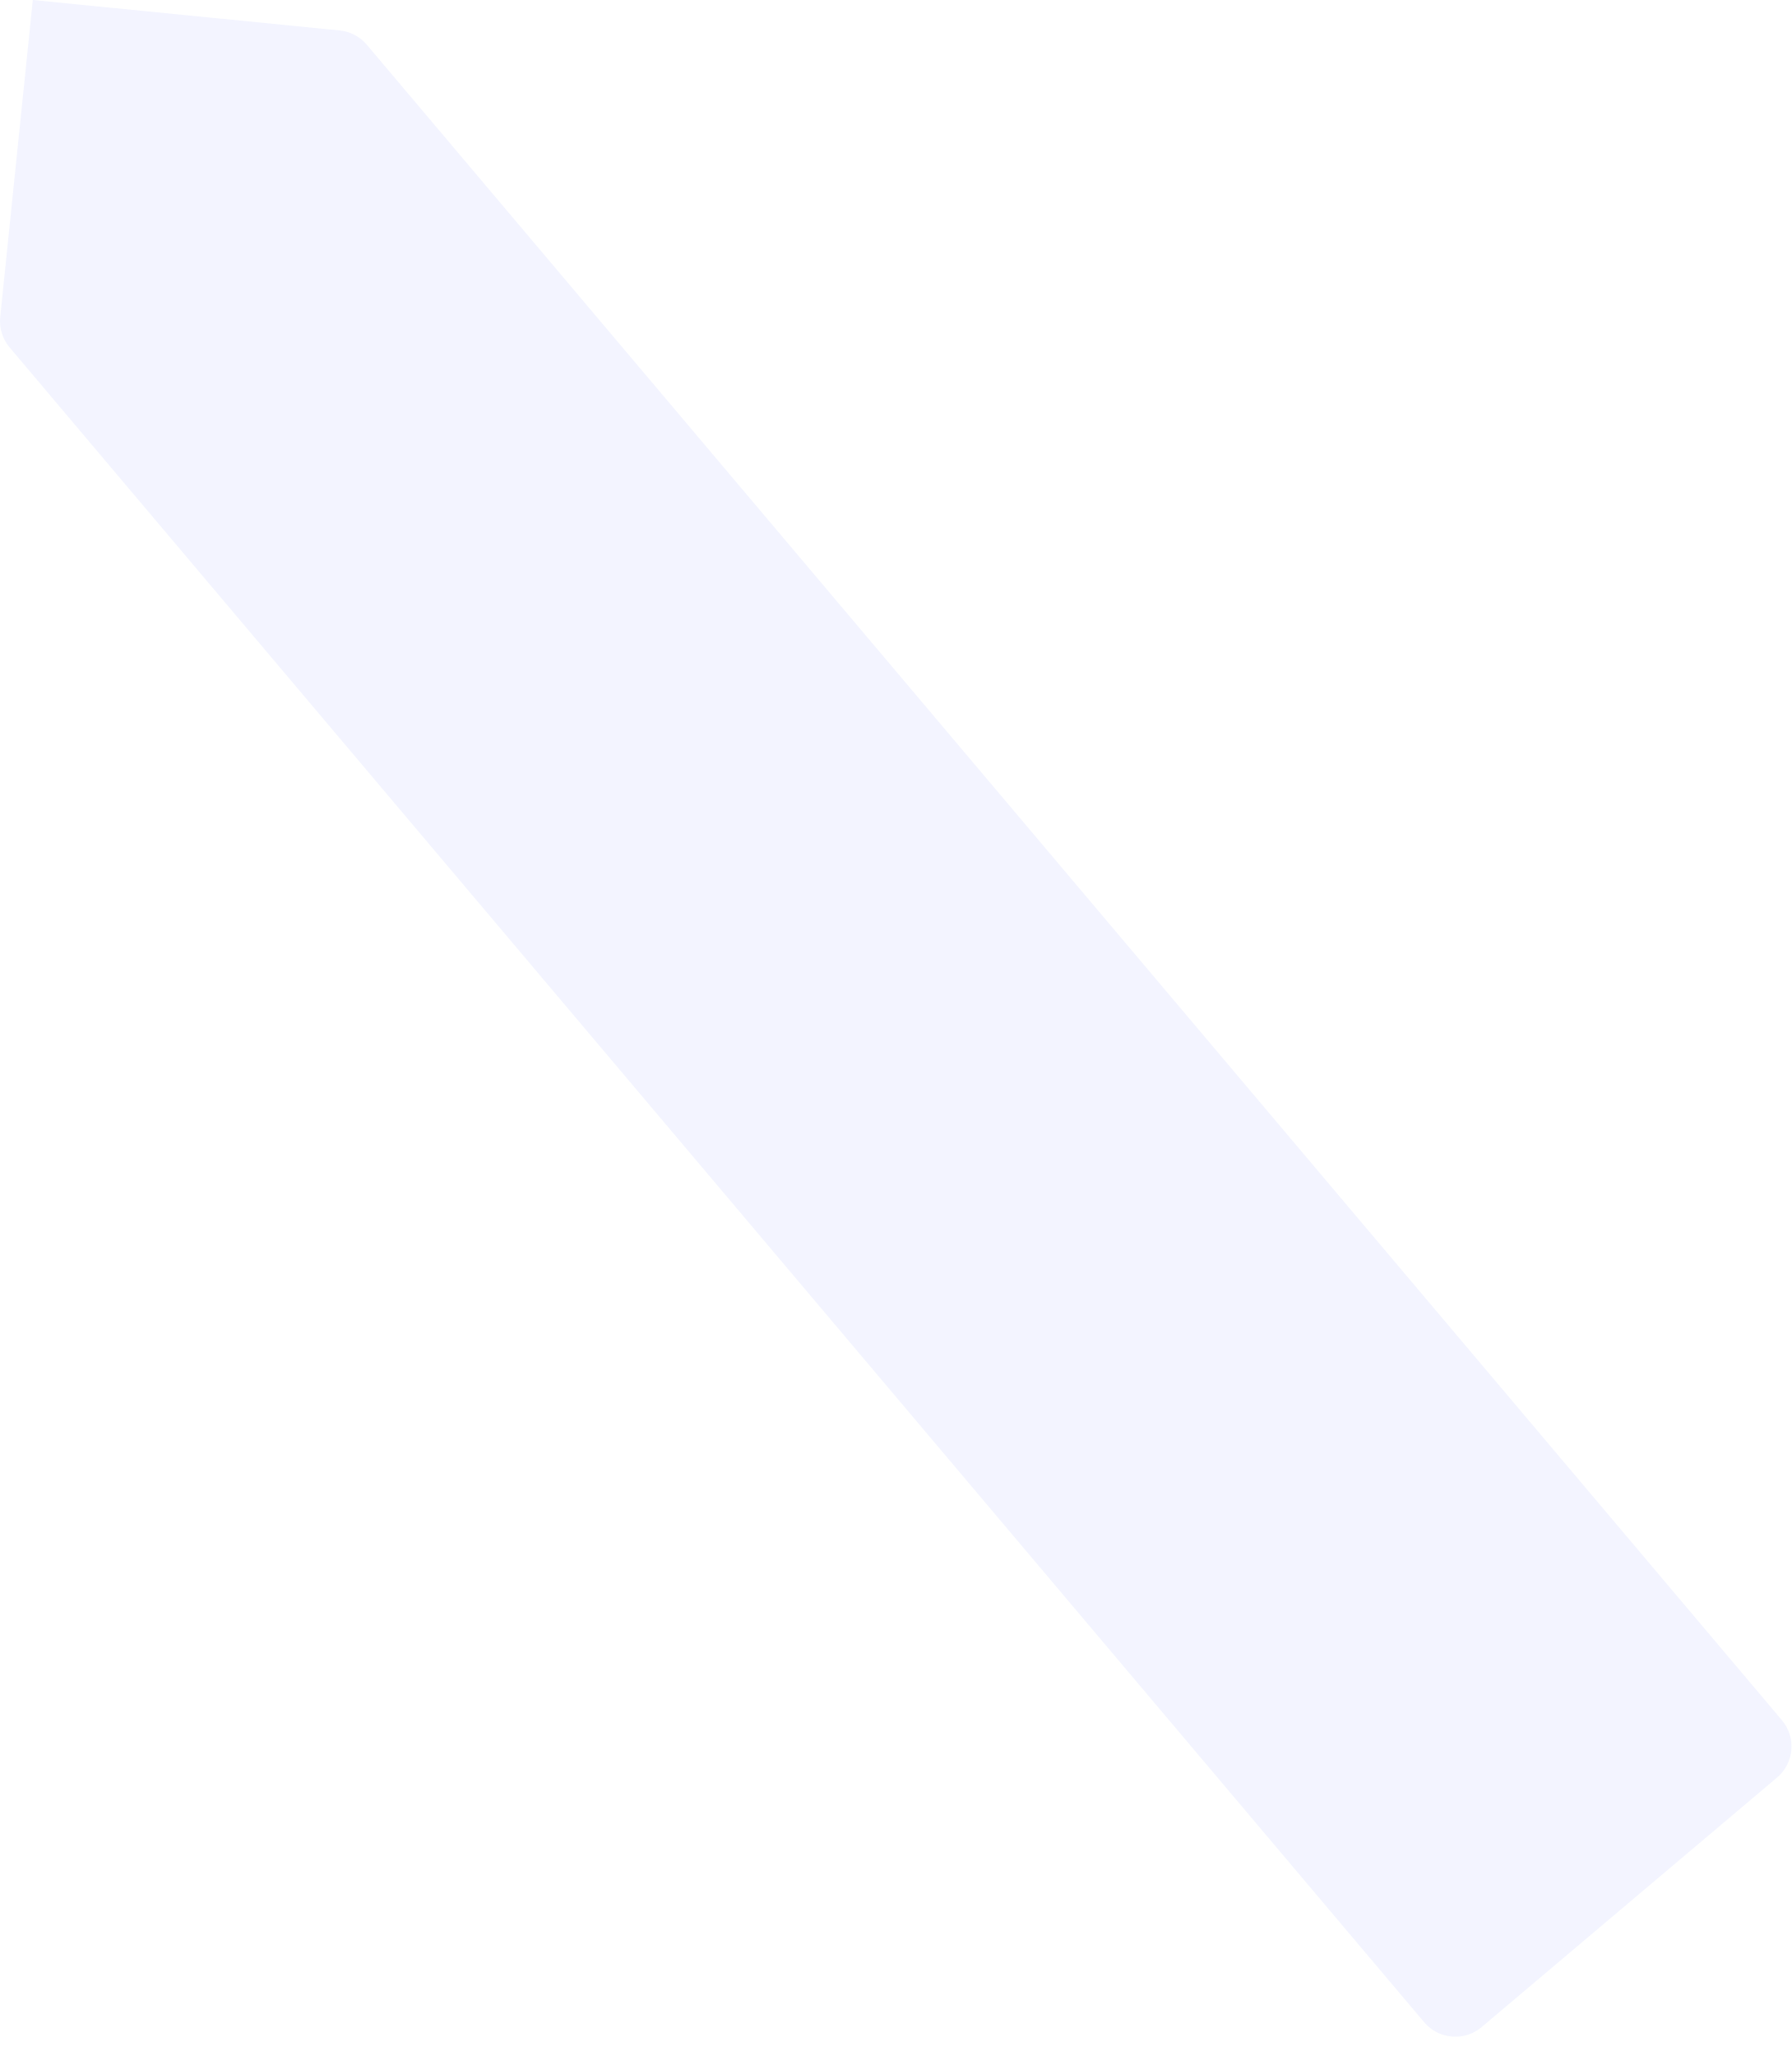
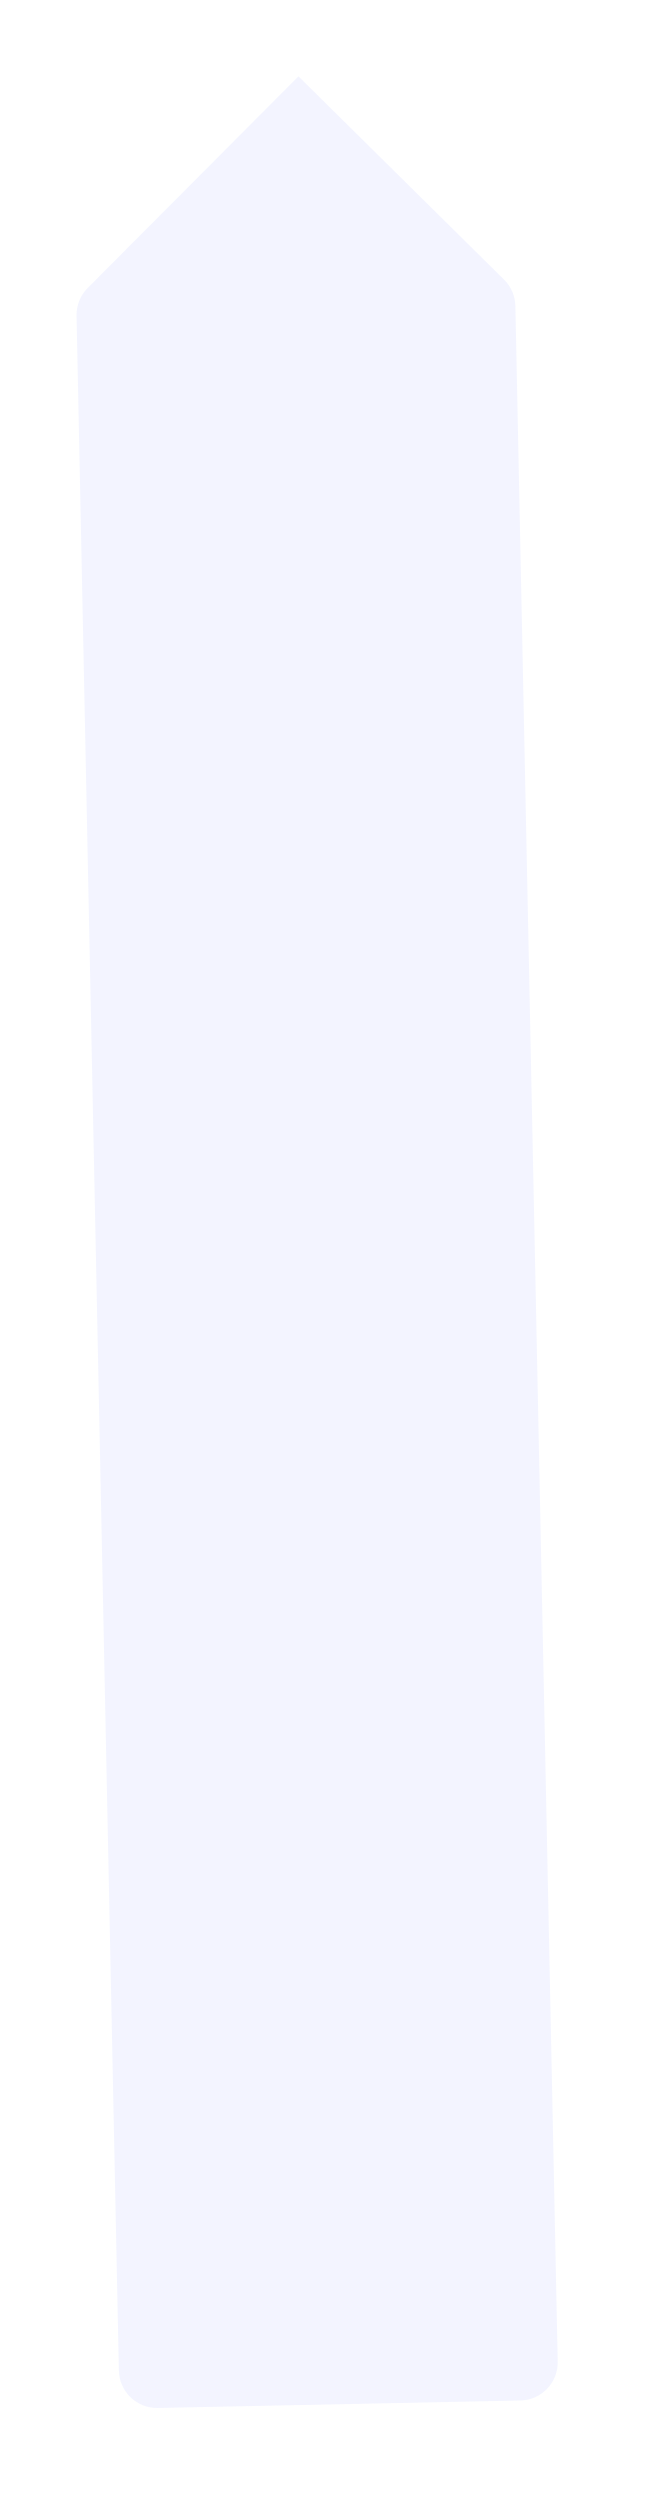
- <svg xmlns="http://www.w3.org/2000/svg" width="88" height="101" viewBox="0 0 88 101" fill="none">
-   <path opacity="0.16" d="M16.688 1.496C17.205 1.548 17.683 1.799 18.018 2.196L87.535 84.503C88.248 85.347 88.142 86.608 87.298 87.321L72.783 99.581C71.939 100.294 70.677 100.187 69.964 99.344L0.472 17.067C0.122 16.652 -0.045 16.112 0.011 15.572L1.612 -0L16.688 1.496Z" fill="#B1BAFF" />
+ <svg xmlns="http://www.w3.org/2000/svg" width="34" height="131" viewBox="0 0 34 131" fill="none">
+   <path opacity="0.16" d="M26.412 14.652 C26.782 15.017 26.995 15.512 27.006 16.032 L29.224 123.746 C29.247 124.85 28.37 125.764 27.266 125.786 L8.27 126.178 C7.166 126.201 6.252 125.323 6.229 124.219 L4.011 16.545 C4 16.002 4.21 15.478 4.593 15.093 L15.639 4 L26.412 14.652 Z" fill="#B1BAFF" />
</svg>
